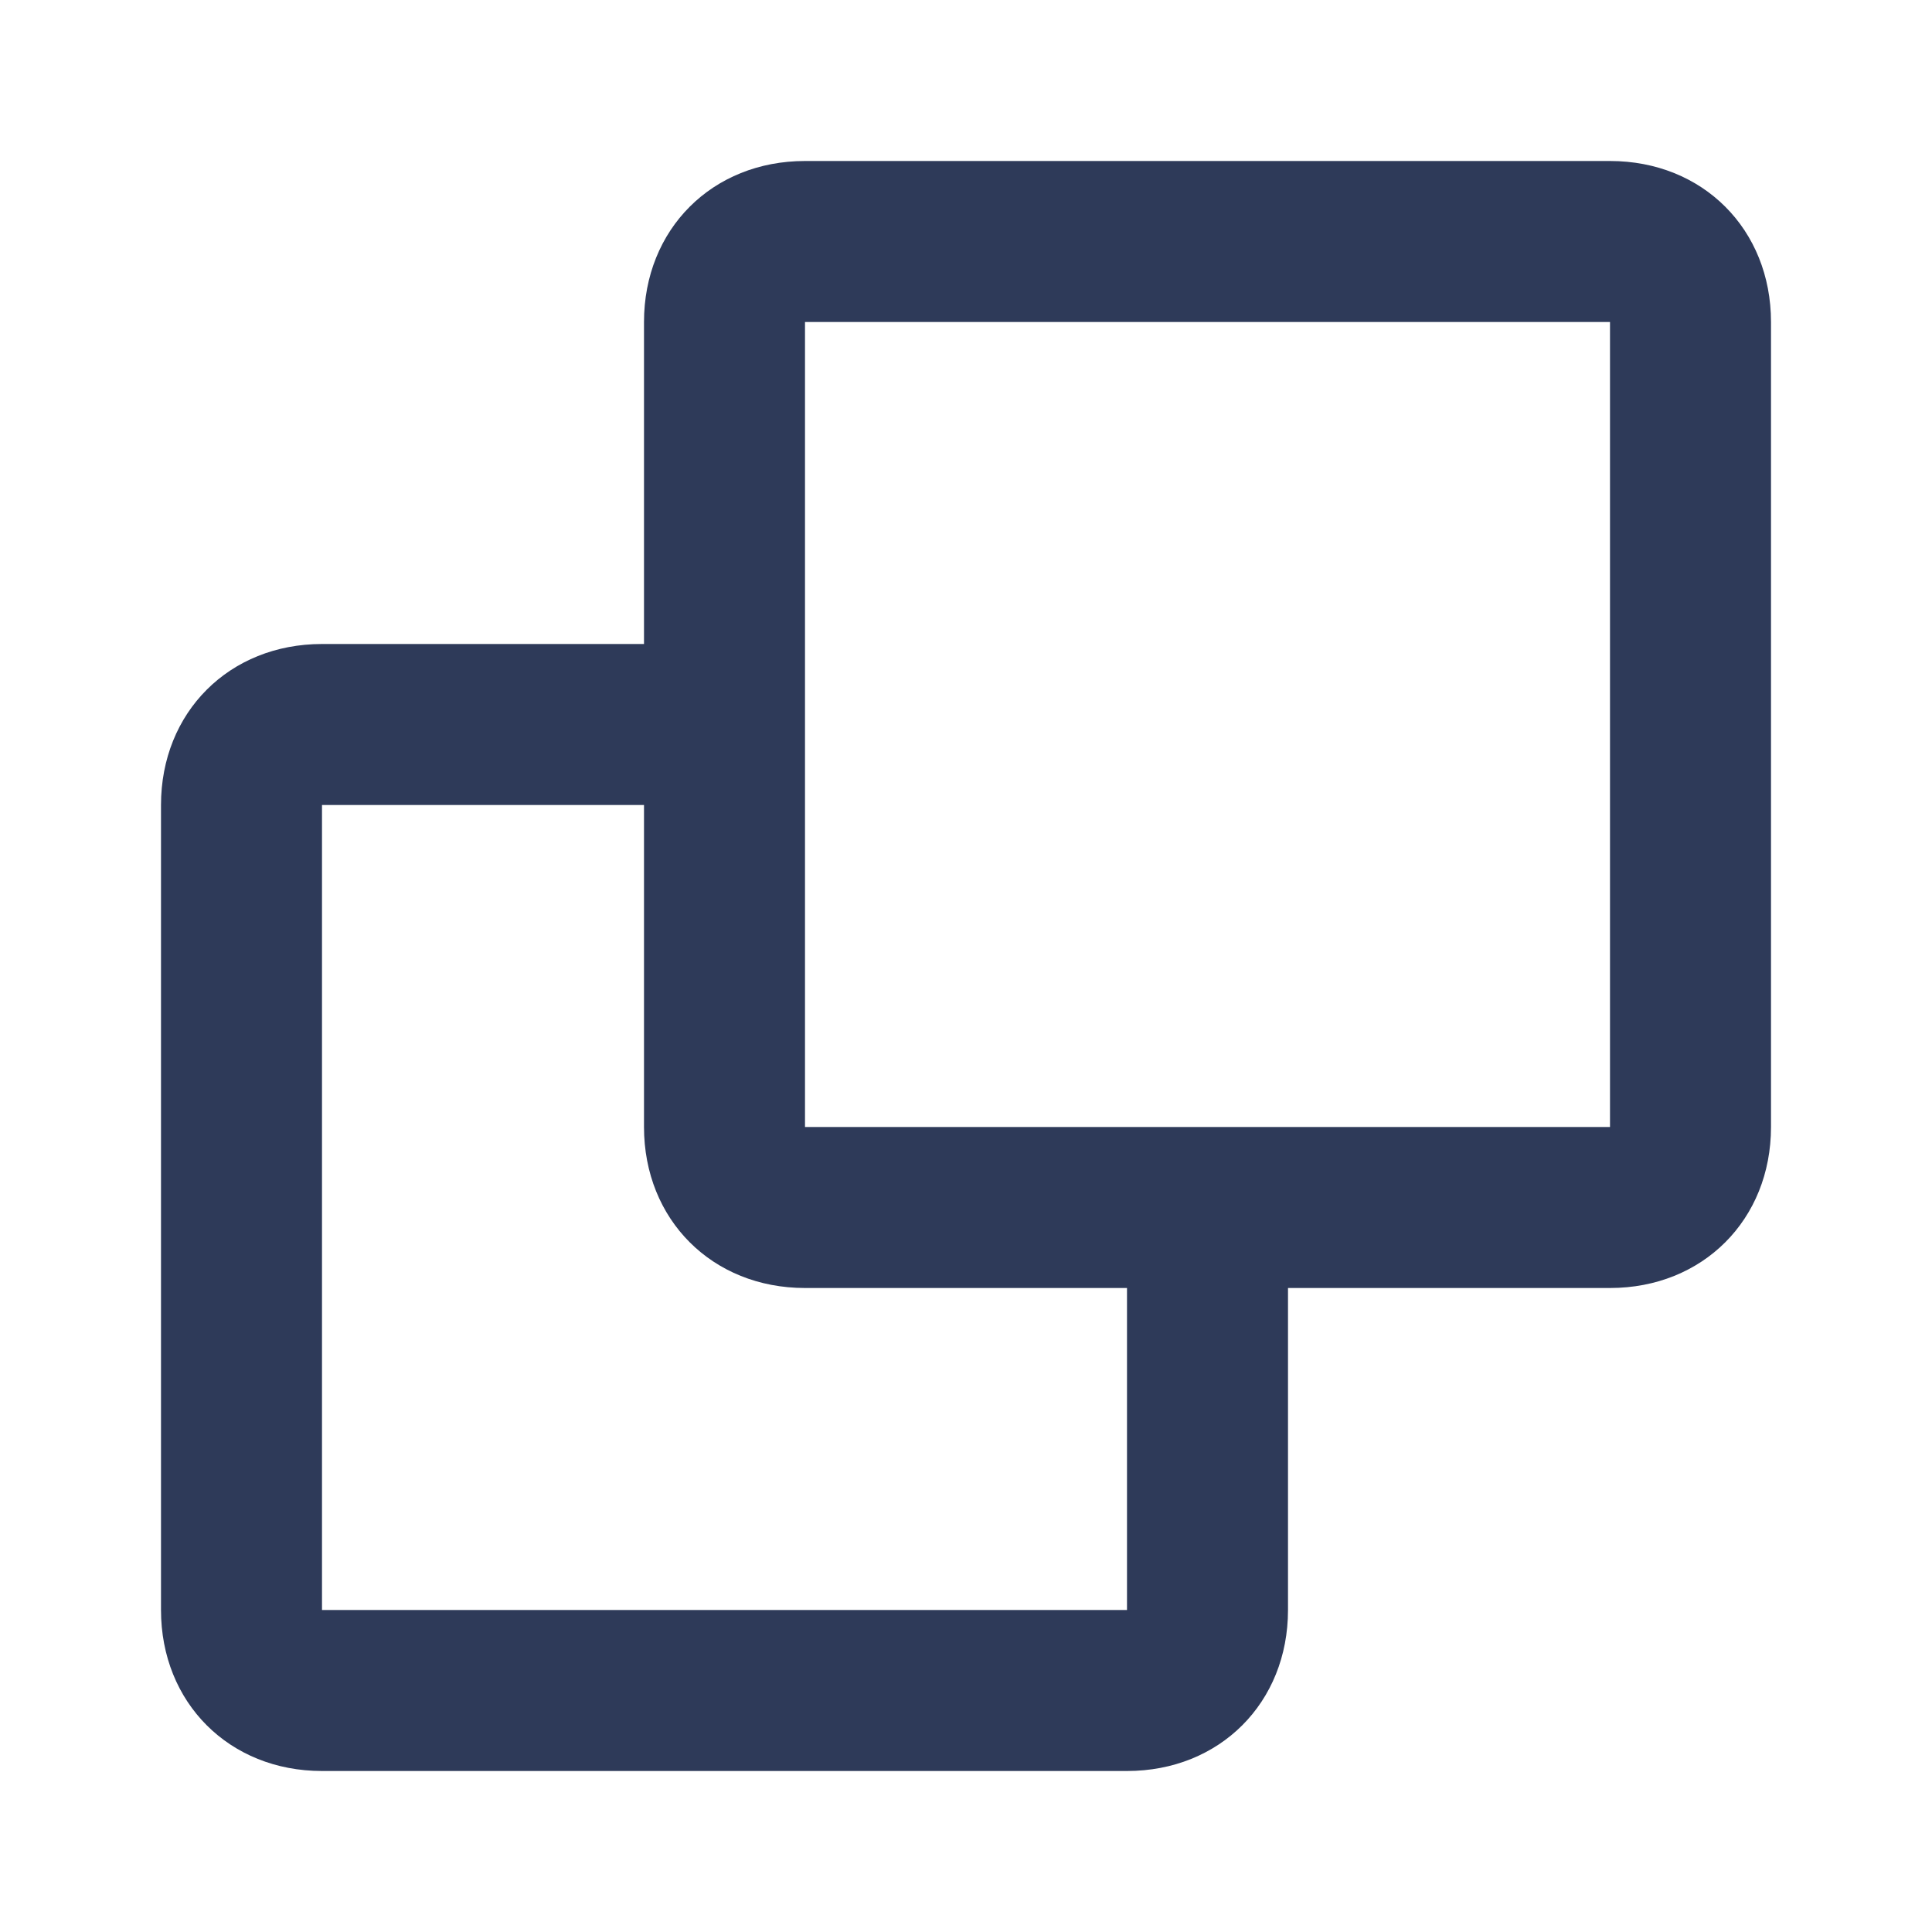
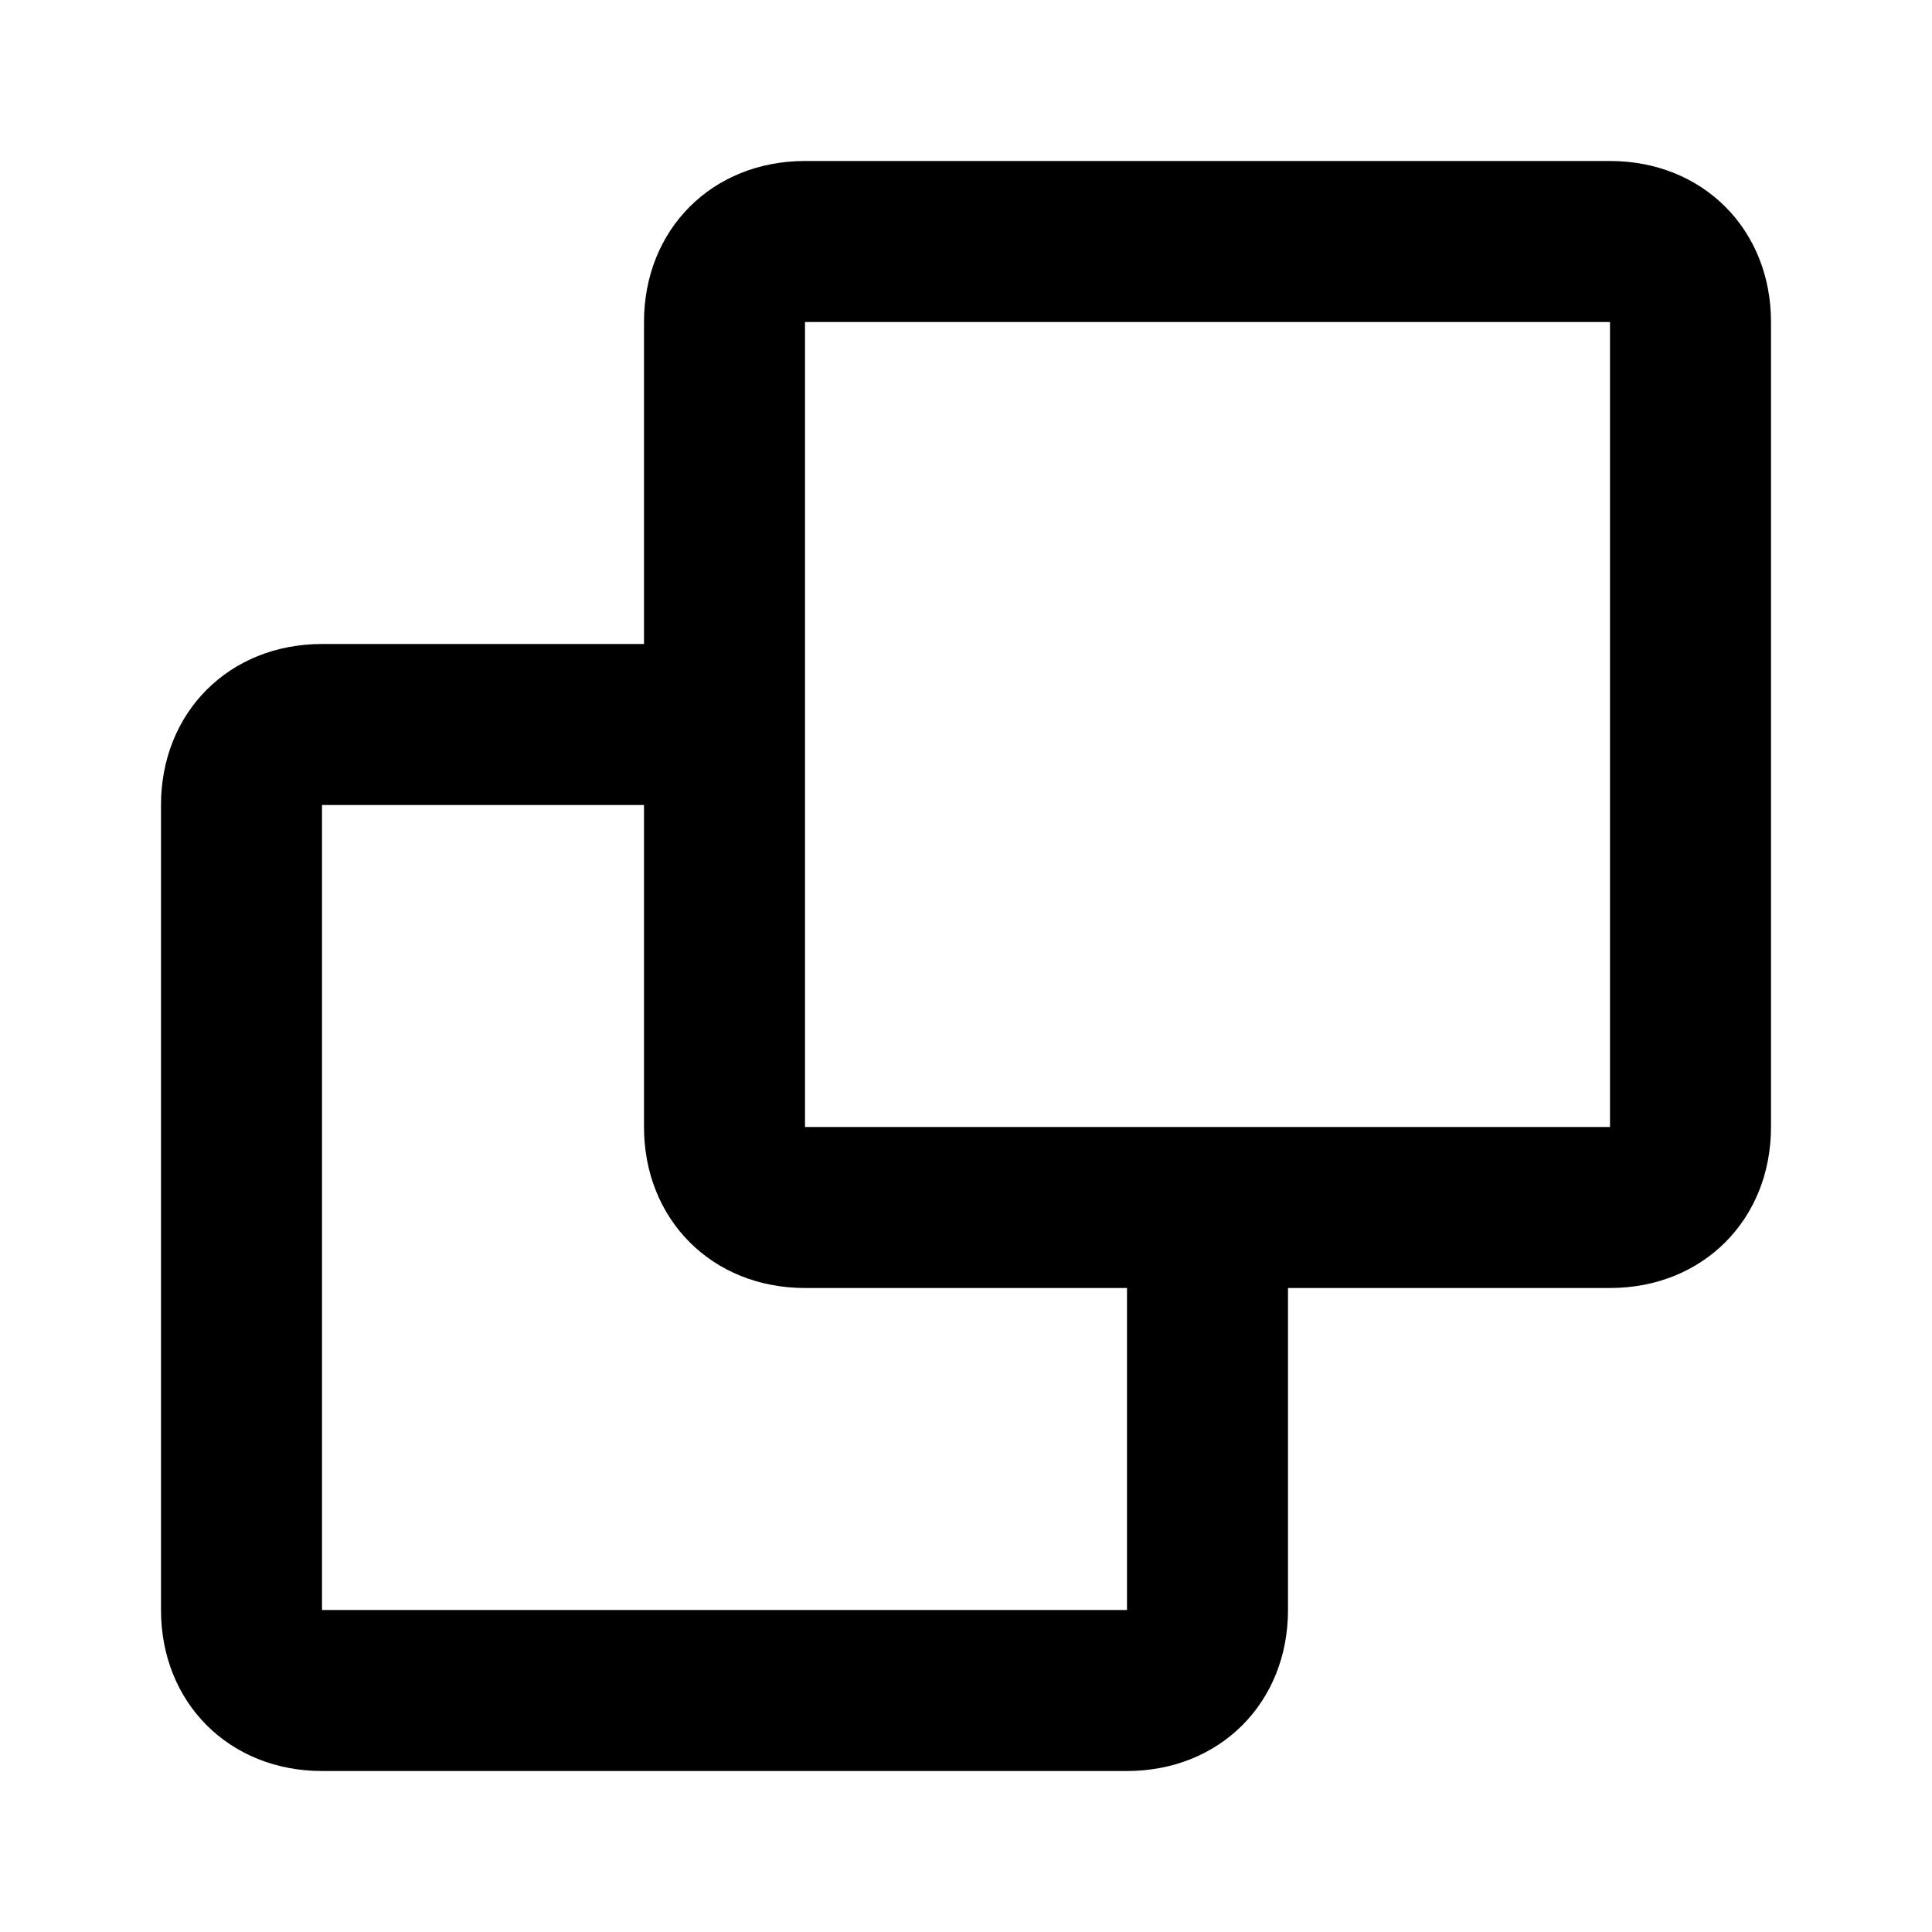
<svg xmlns="http://www.w3.org/2000/svg" width="24" height="24" viewBox="0 0 24 24" fill="none">
-   <path fill-rule="evenodd" clip-rule="evenodd" d="M10 2H20C21.152 2 22 2.848 22 4V14C22 15.152 21.152 16 20 16H16V20C16 21.152 15.152 22 14 22H4C2.848 22 2 21.152 2 20V10C2 8.848 2.848 8 4 8H8V4C8 2.848 8.848 2 10 2ZM8 10H4V20H14V16H10C8.848 16 8 15.152 8 14V10ZM10 4V14H20V4H10Z" fill="#2E3A59" />
+   <path fill-rule="evenodd" clip-rule="evenodd" d="M10 2H20C21.152 2 22 2.848 22 4V14C22 15.152 21.152 16 20 16H16V20C16 21.152 15.152 22 14 22H4C2.848 22 2 21.152 2 20V10C2 8.848 2.848 8 4 8H8V4C8 2.848 8.848 2 10 2ZM8 10H4V20H14V16H10C8.848 16 8 15.152 8 14V10ZM10 4V14H20V4H10Z" fill="black" />
</svg>
